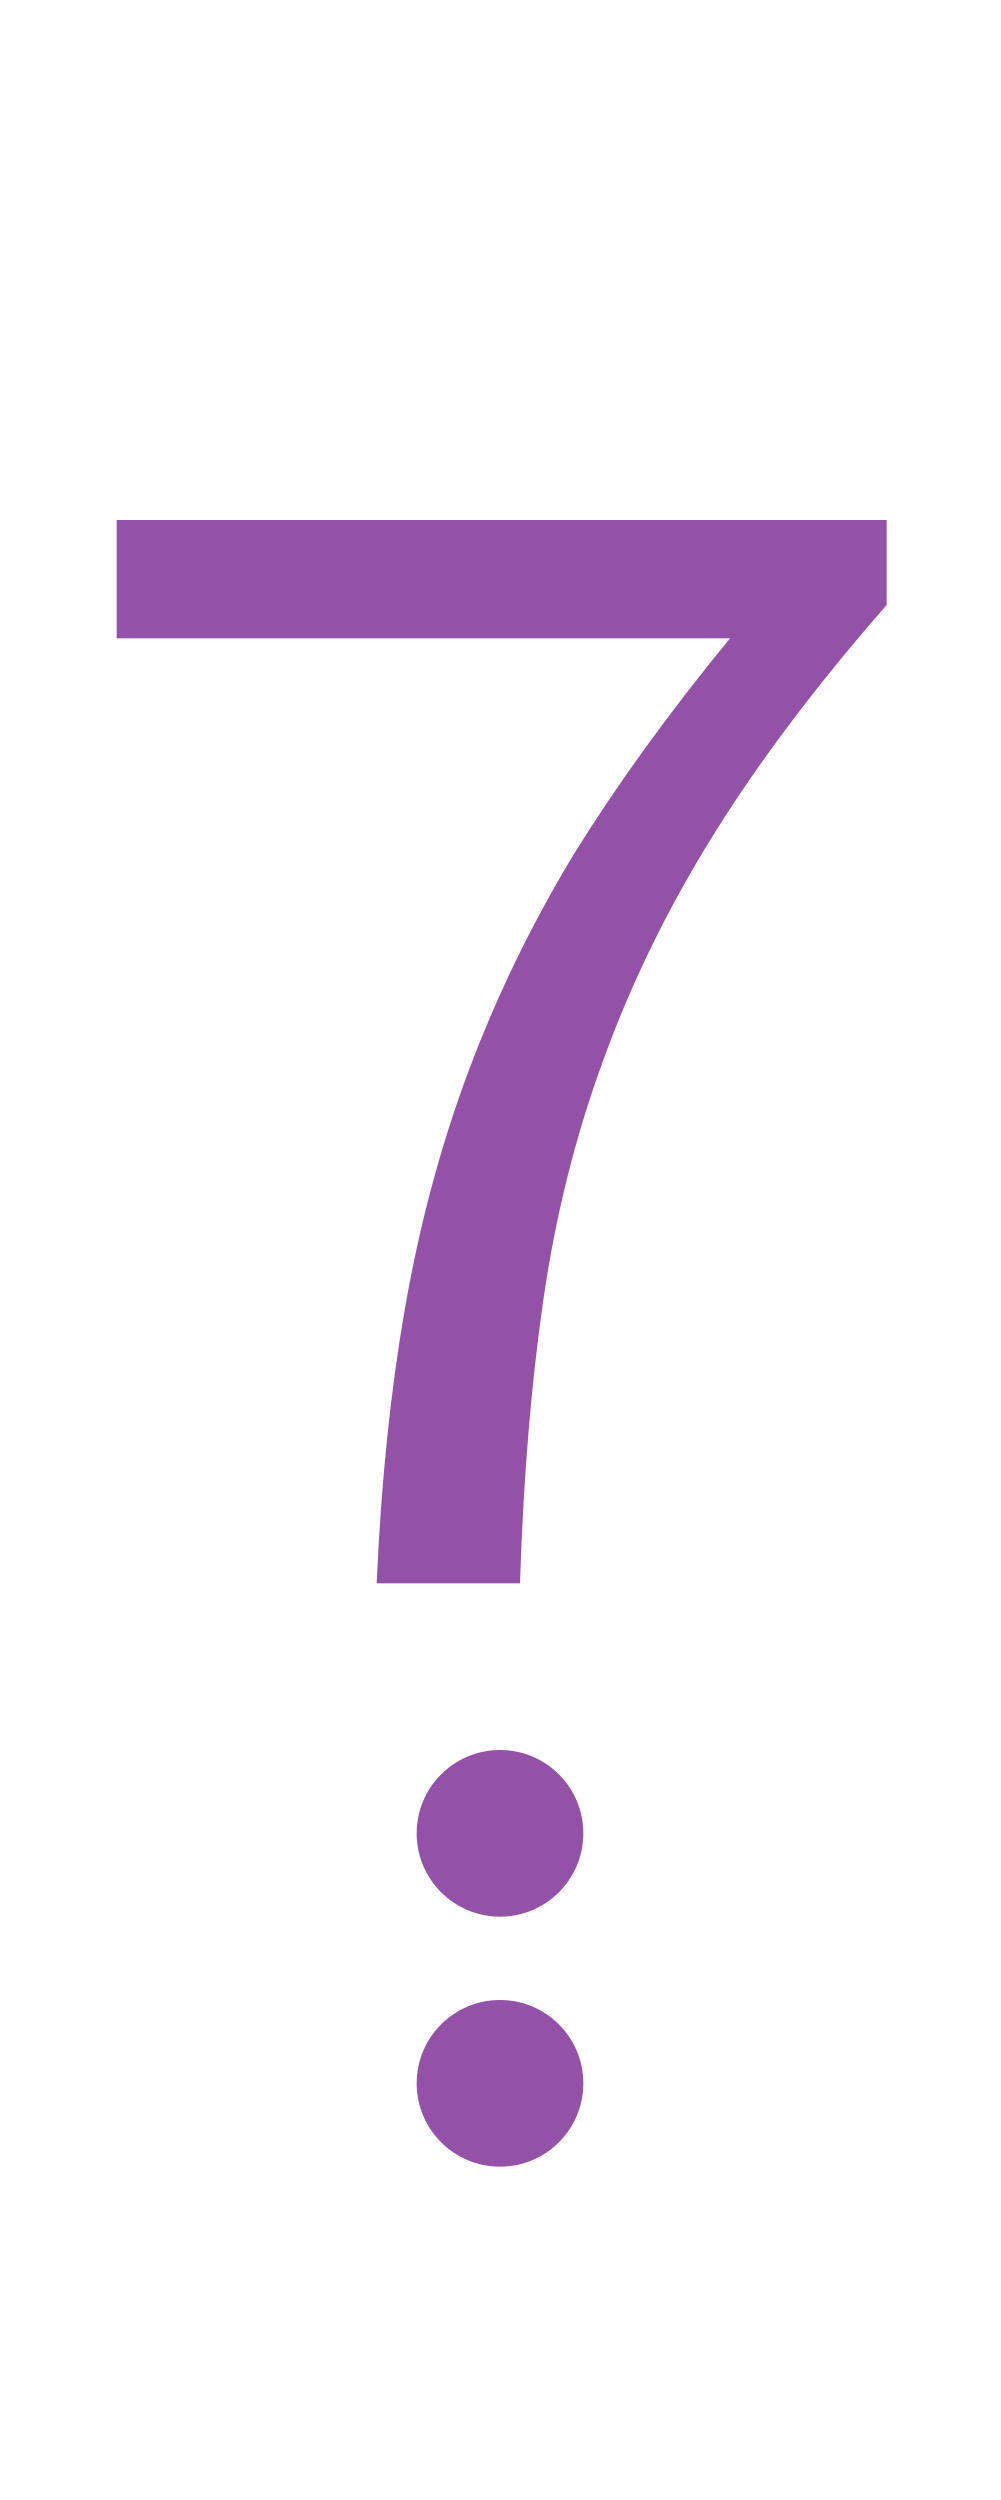
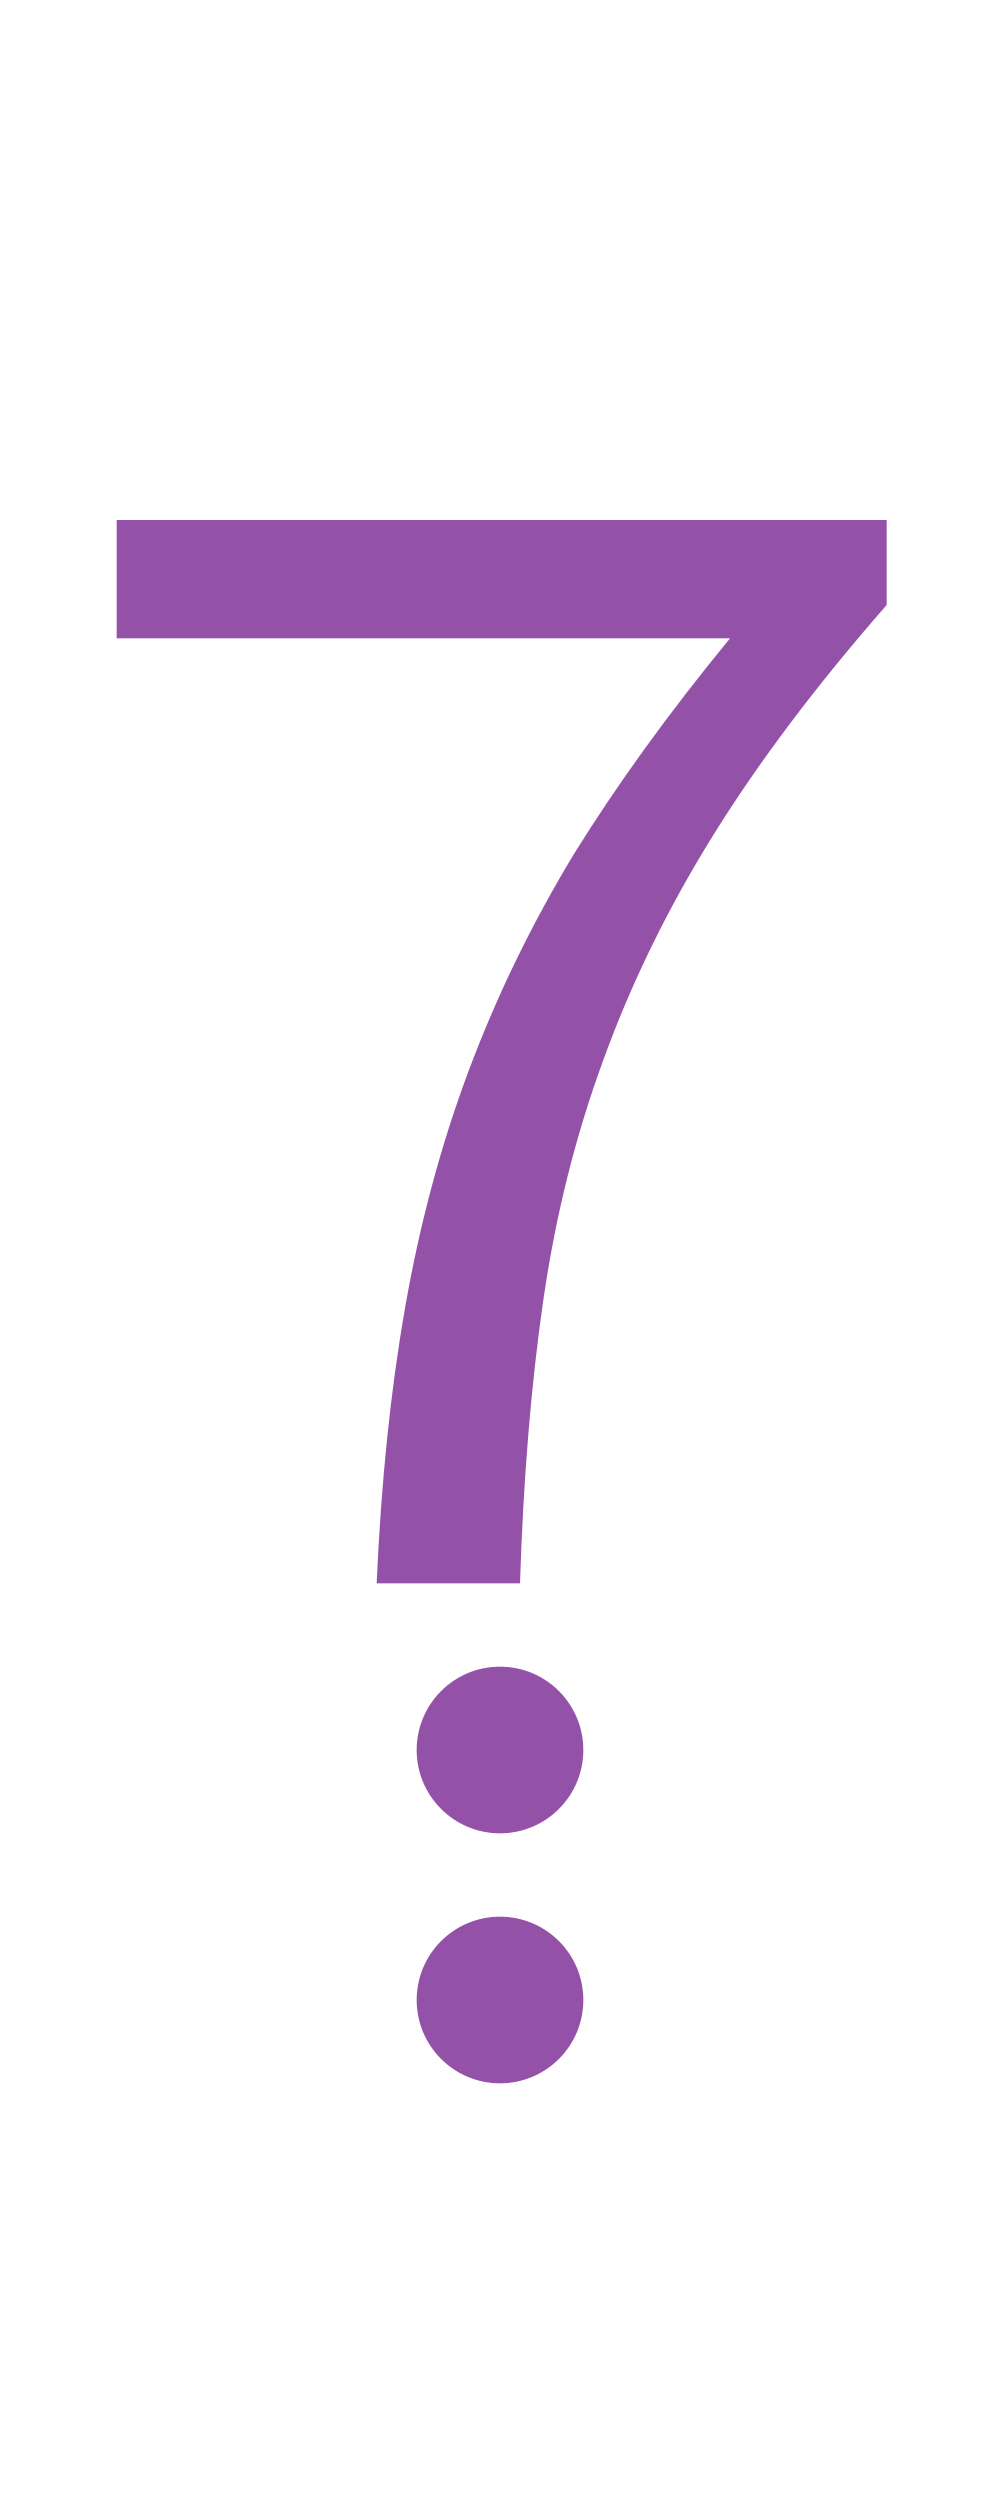
<svg xmlns="http://www.w3.org/2000/svg" version="1.1" viewBox="0 0 60 150">
  <path fill="#9352a8" d="m5,15 m17.6 80q.4-9.1 1.7-16.5 1.3-7.5 3.8-14.2t6.3-13q3.9-6.3 9.4-13h-36.8v-7.1h46.2v5.1q-6.3 7.2-10.4 13.8t-6.6 13.5q-2.5 6.8-3.6 14.4t-1.4 17z" />
-   <ellipse fill="#9352a8" rx="5" ry="5" cx="30" cy="110" />
-   <ellipse fill="#9352a8" rx="5" ry="5" cx="30" cy="125" />
+   <ellipse fill="#9352a8" rx="5" ry="5" cx="30" cy="105" />
+   <ellipse fill="#9352a8" rx="5" ry="5" cx="30" cy="120" />
</svg>
